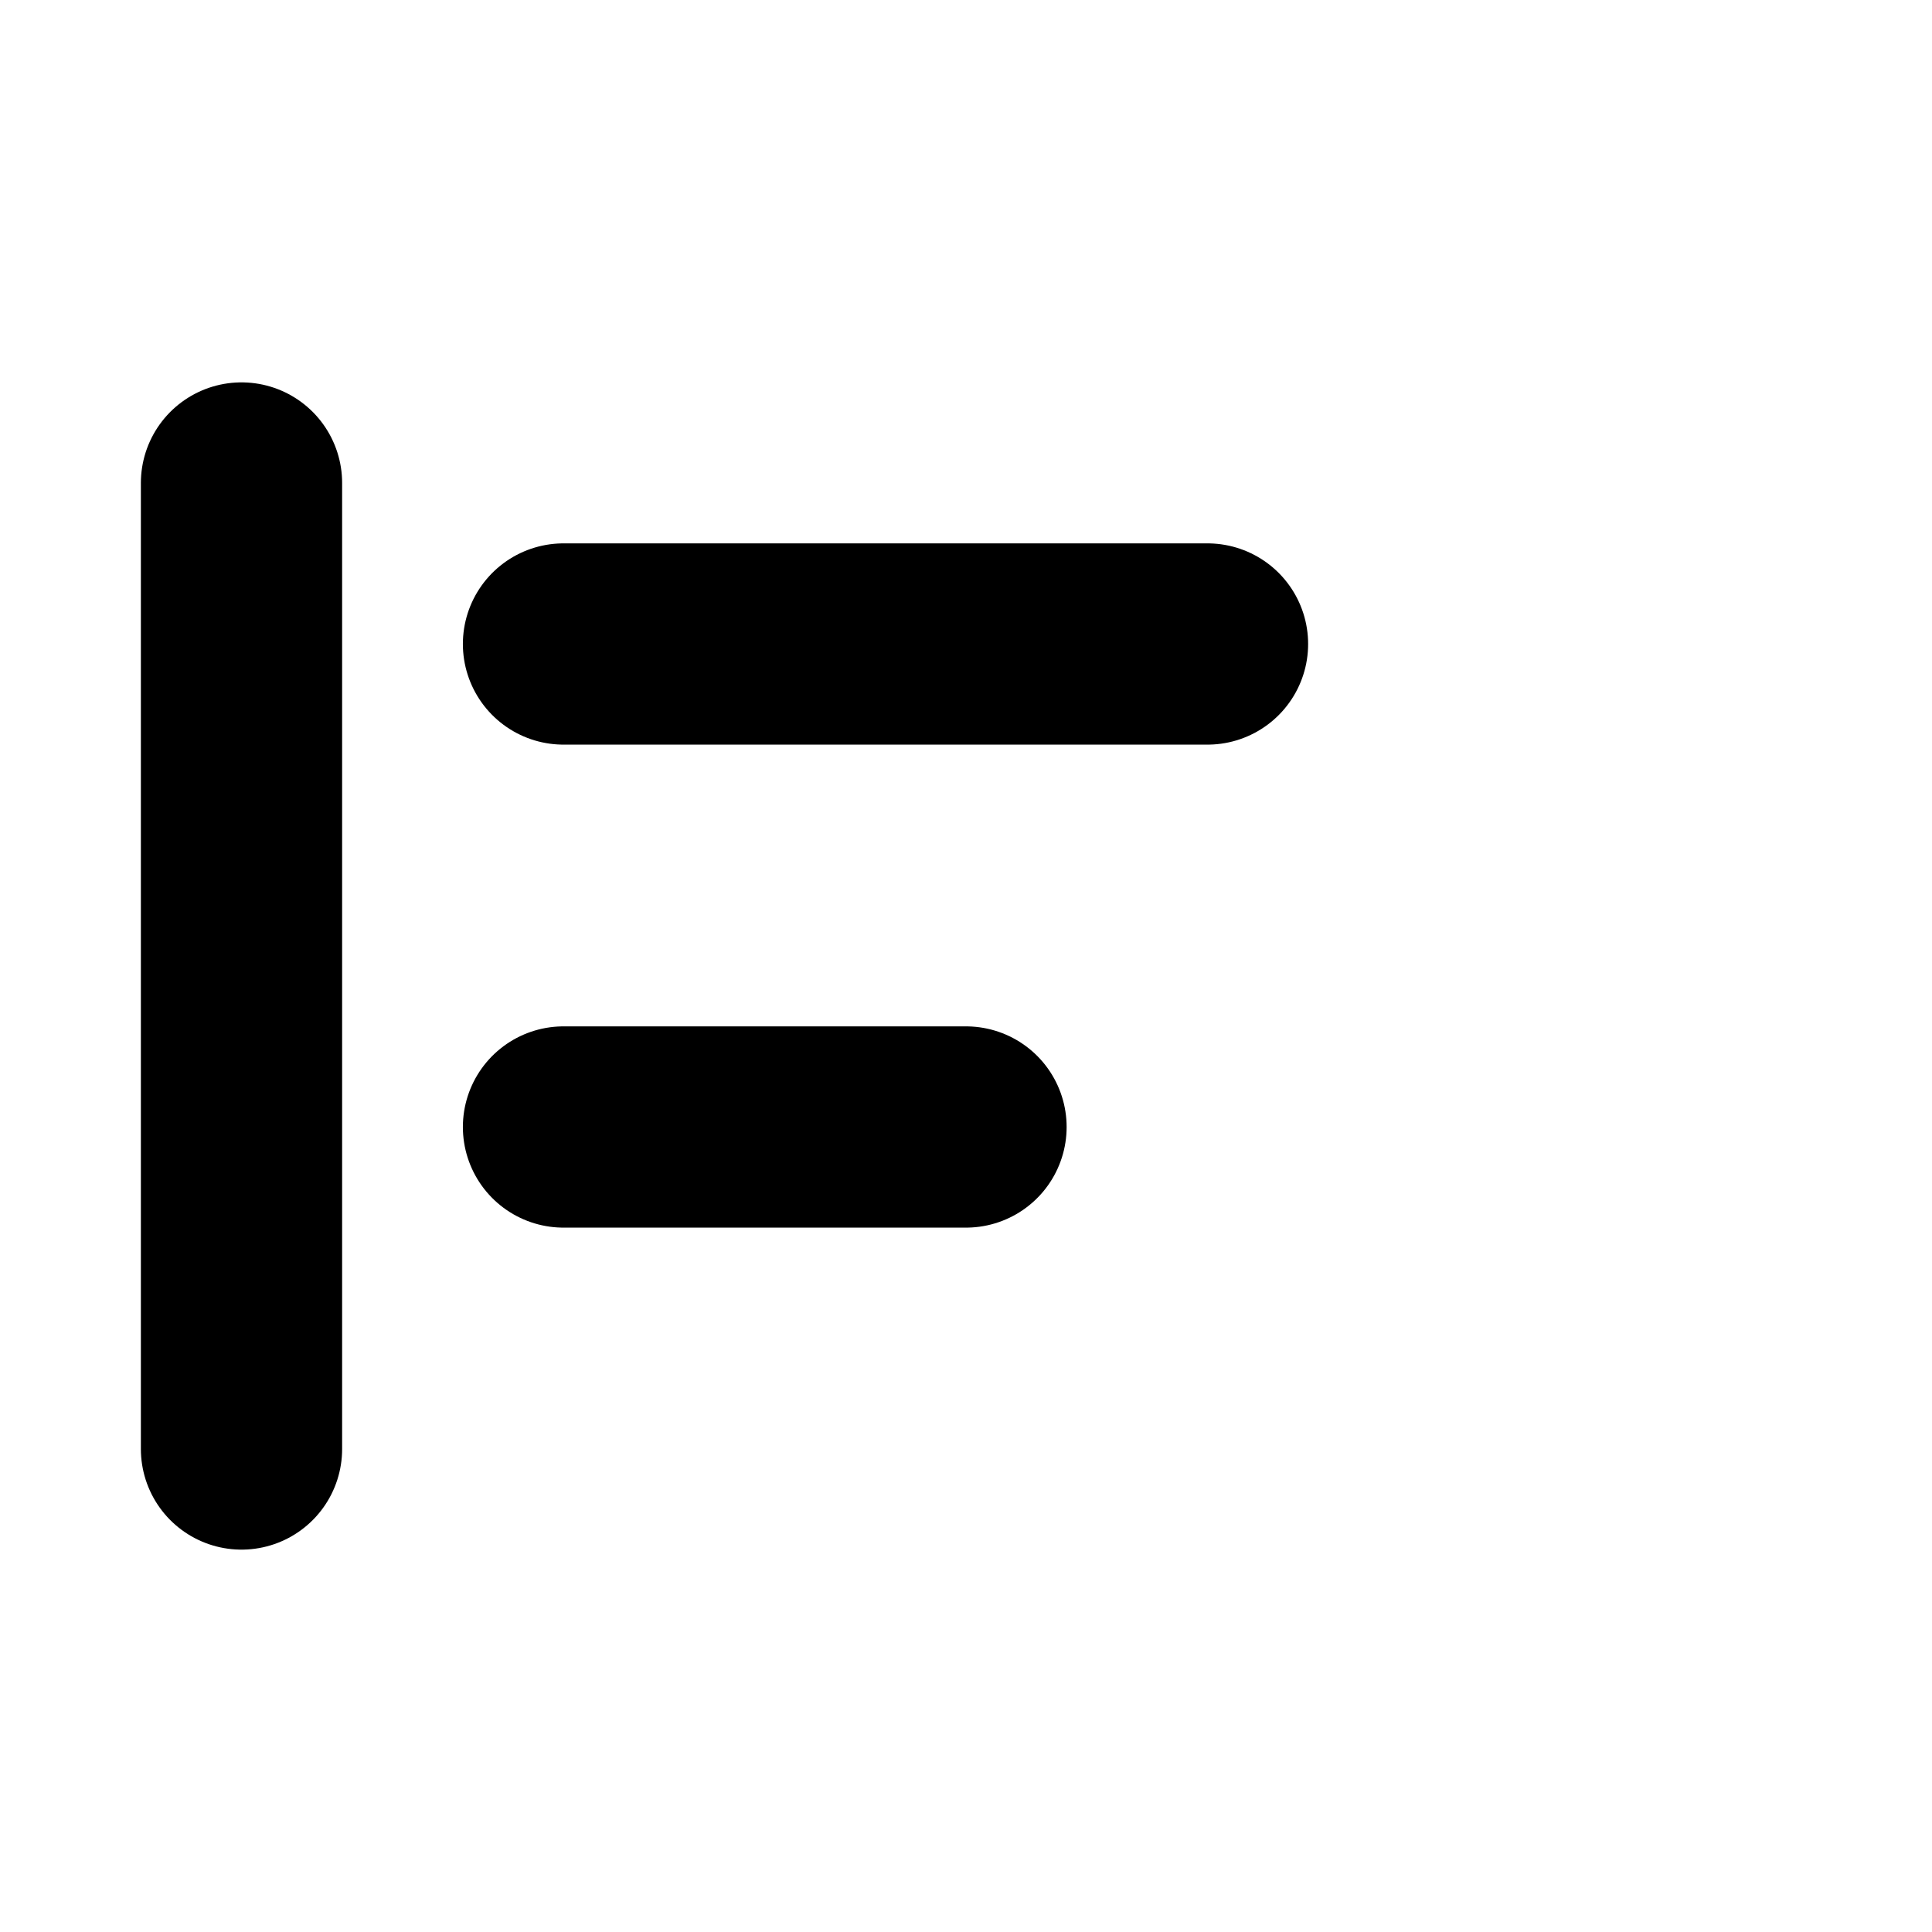
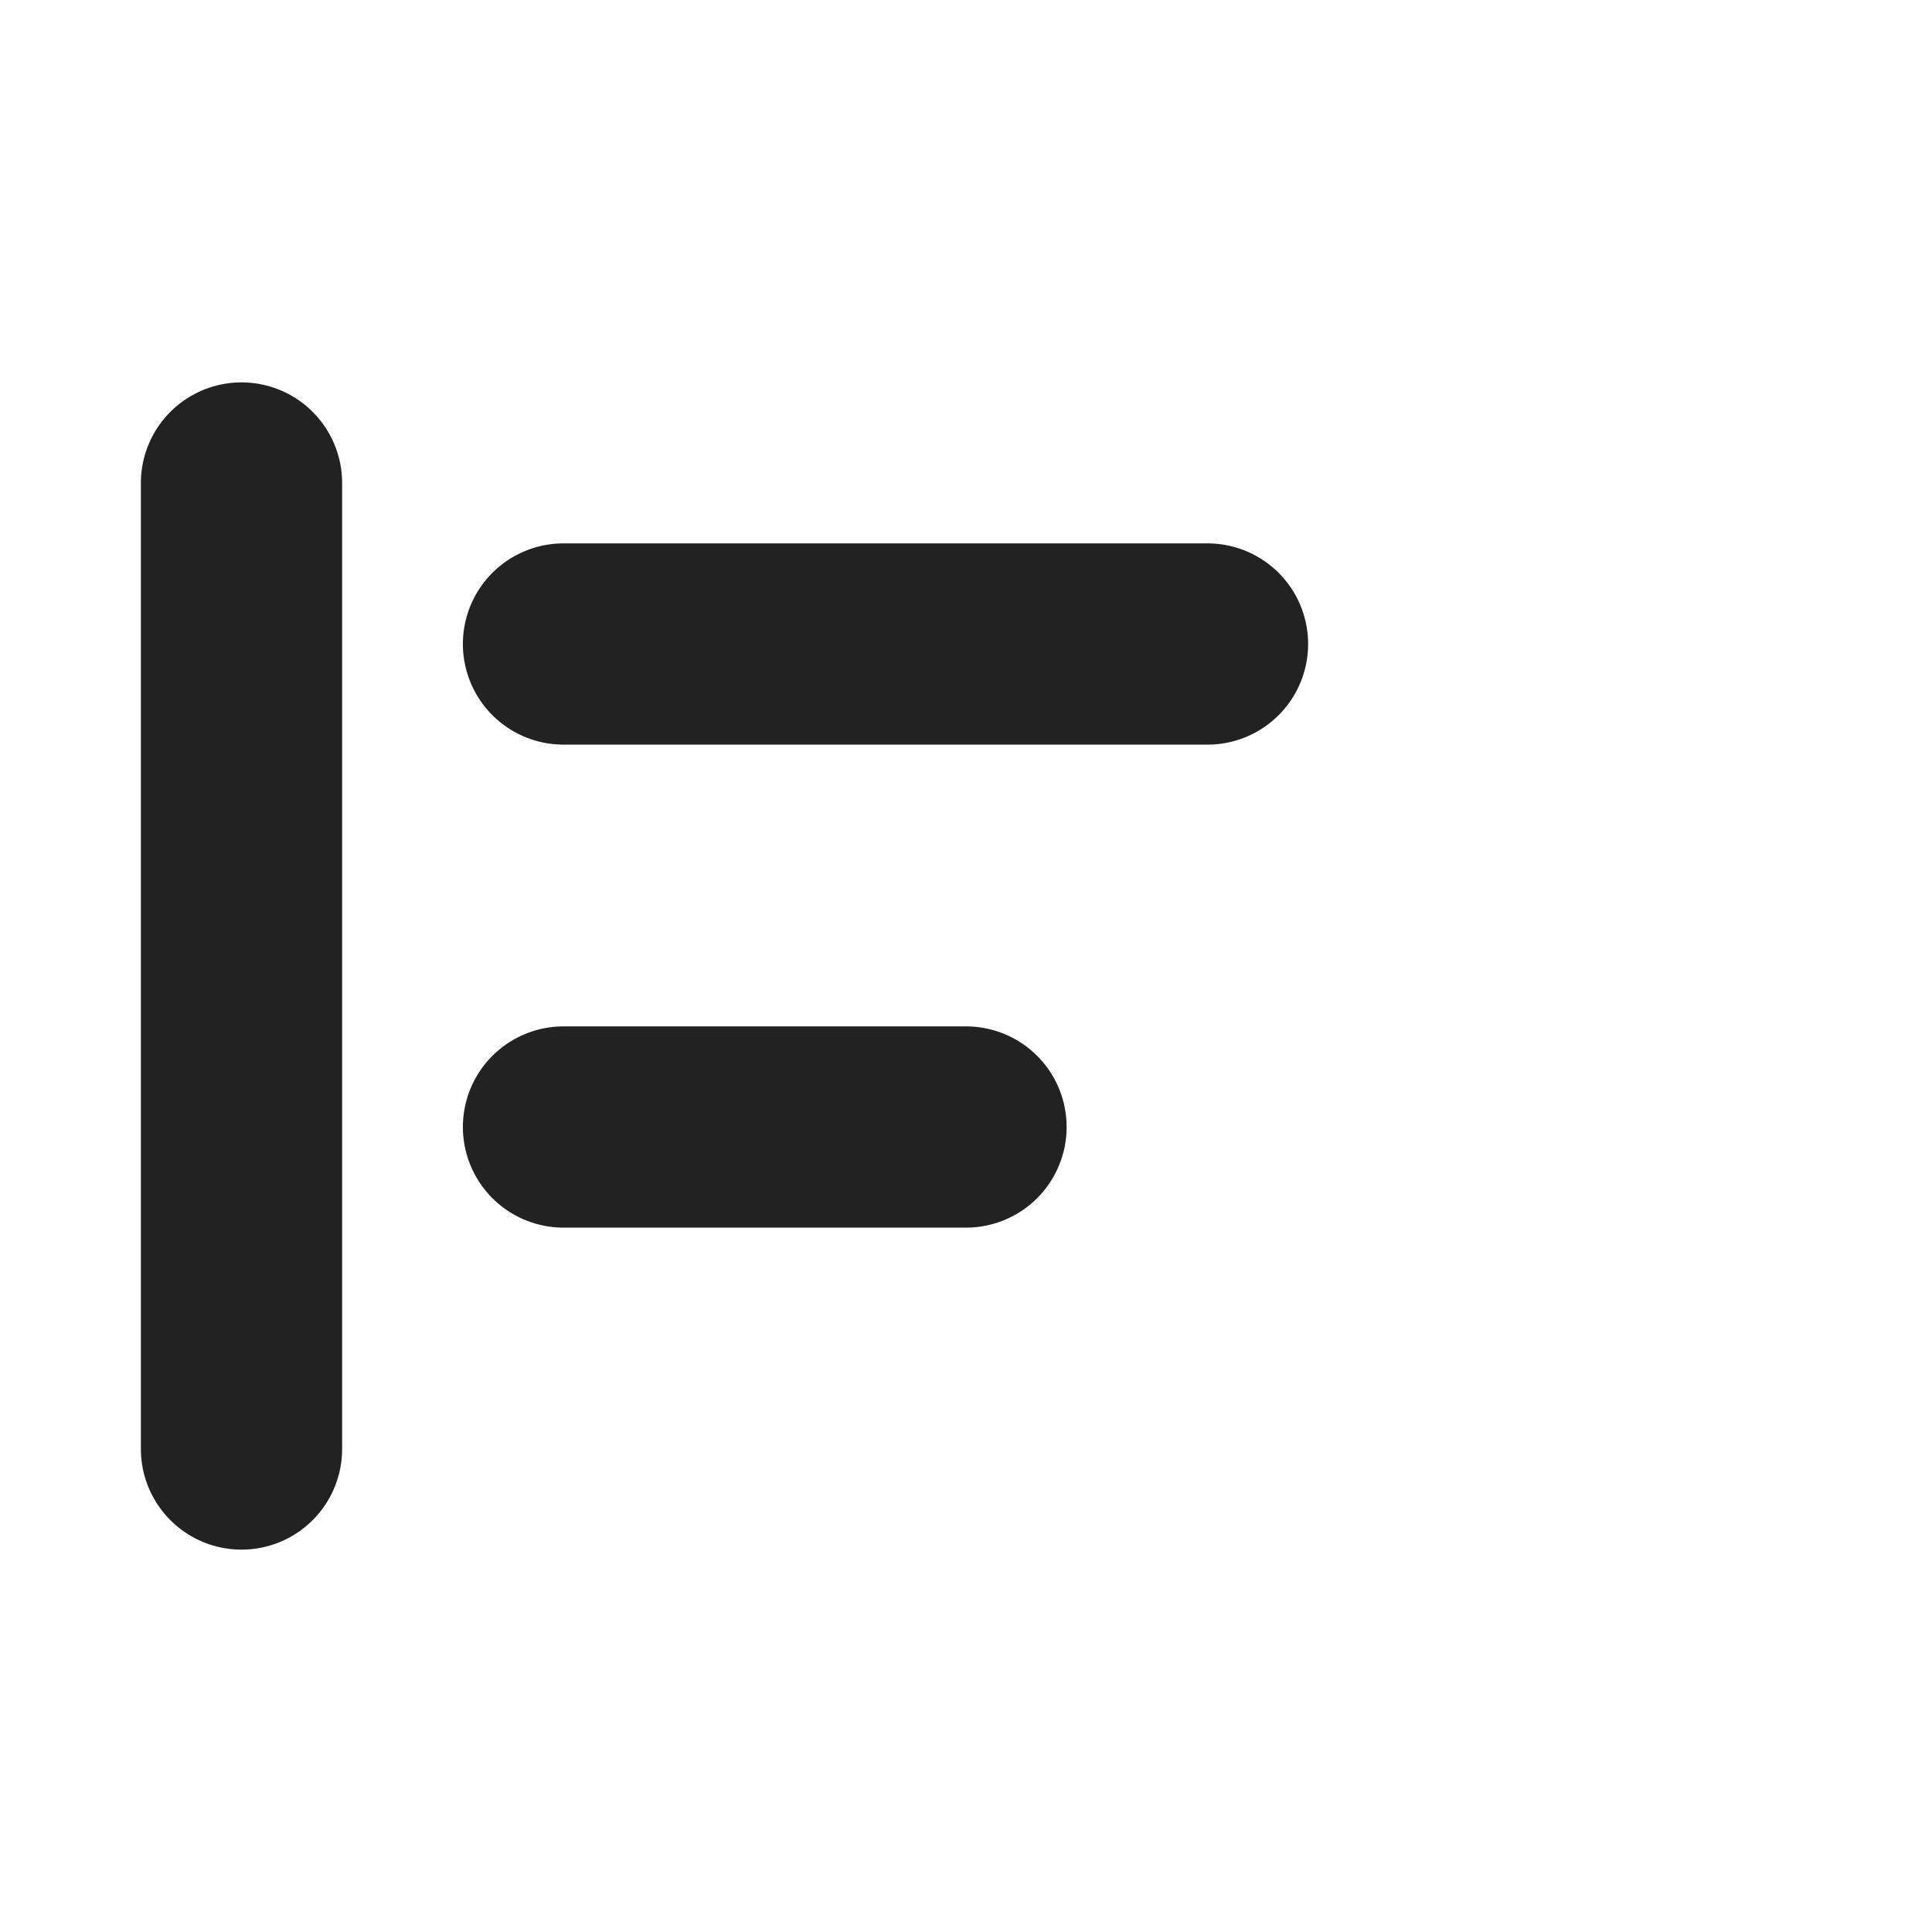
- <svg xmlns="http://www.w3.org/2000/svg" viewBox="0 0 24 24" fill="none" stroke="currentColor" stroke-width="2.5" stroke-linecap="round" stroke-linejoin="round">
+ <svg xmlns="http://www.w3.org/2000/svg" viewBox="0 0 24 24" fill="none" stroke="#222" stroke-width="2.5" stroke-linecap="round" stroke-linejoin="round">
  <line x1="3" y1="6" x2="3" y2="18" />
  <line x1="7" y1="8" x2="15" y2="8" />
  <line x1="7" y1="14" x2="12" y2="14" />
</svg>
